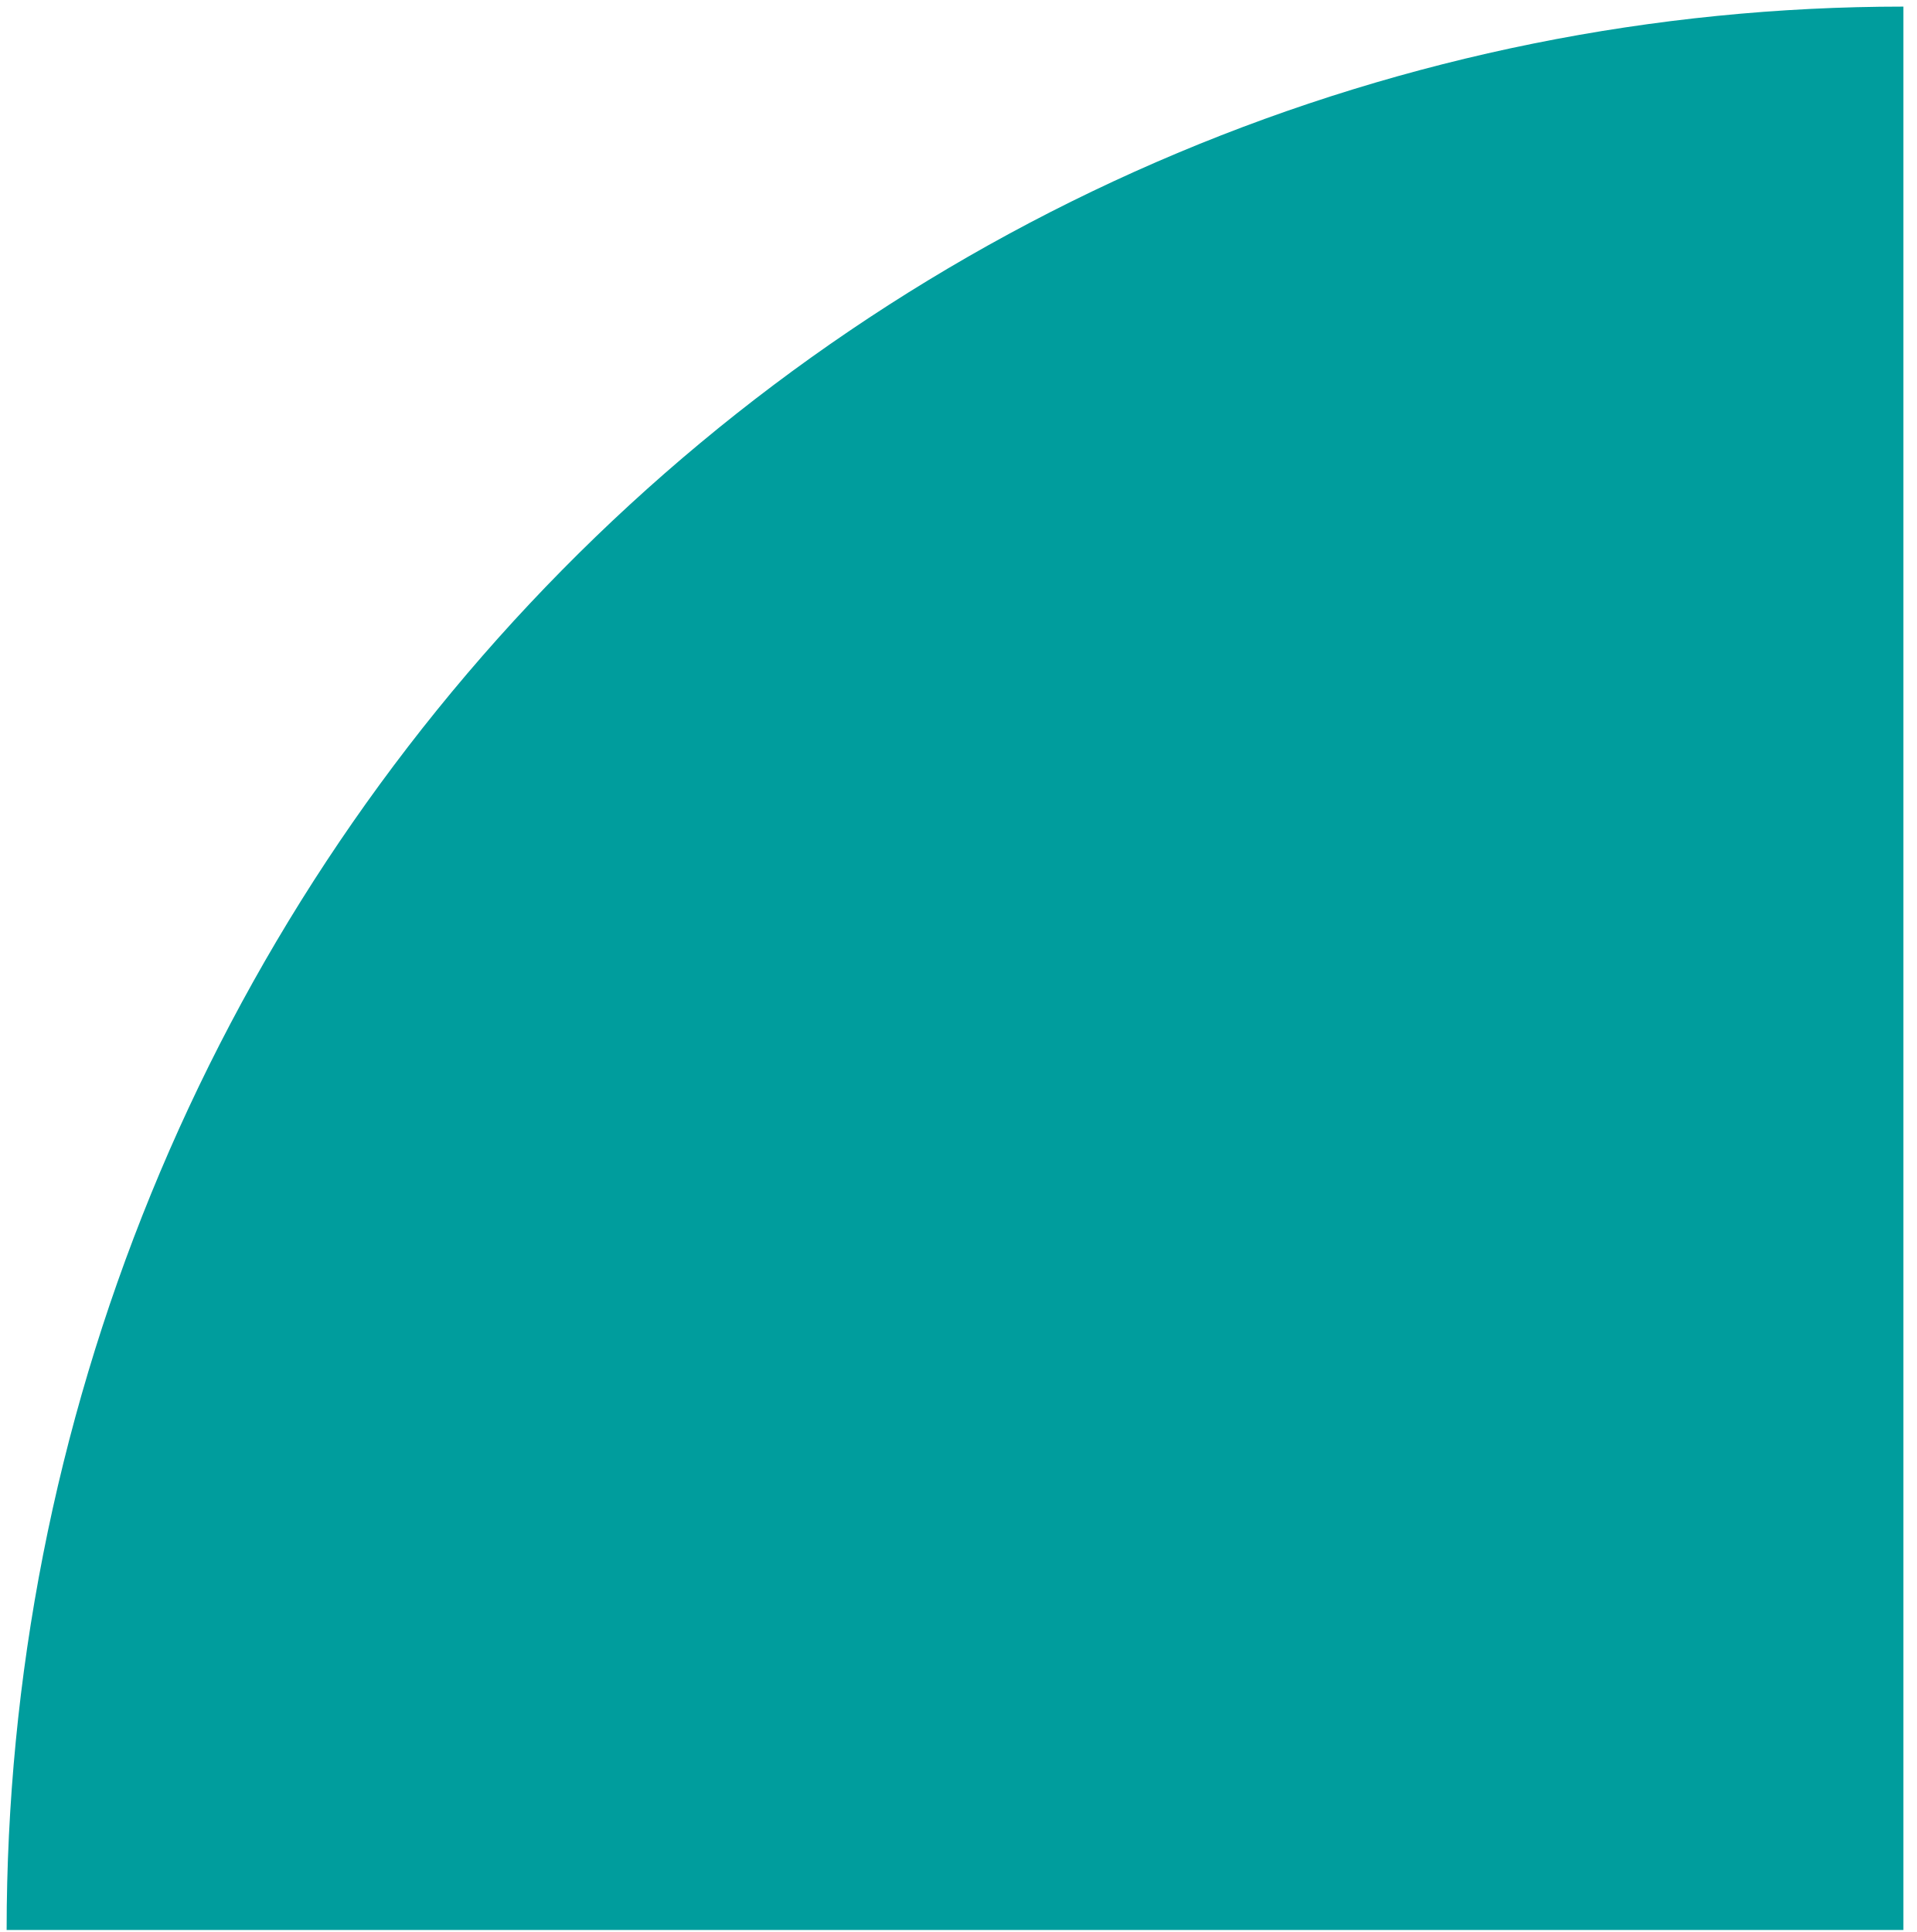
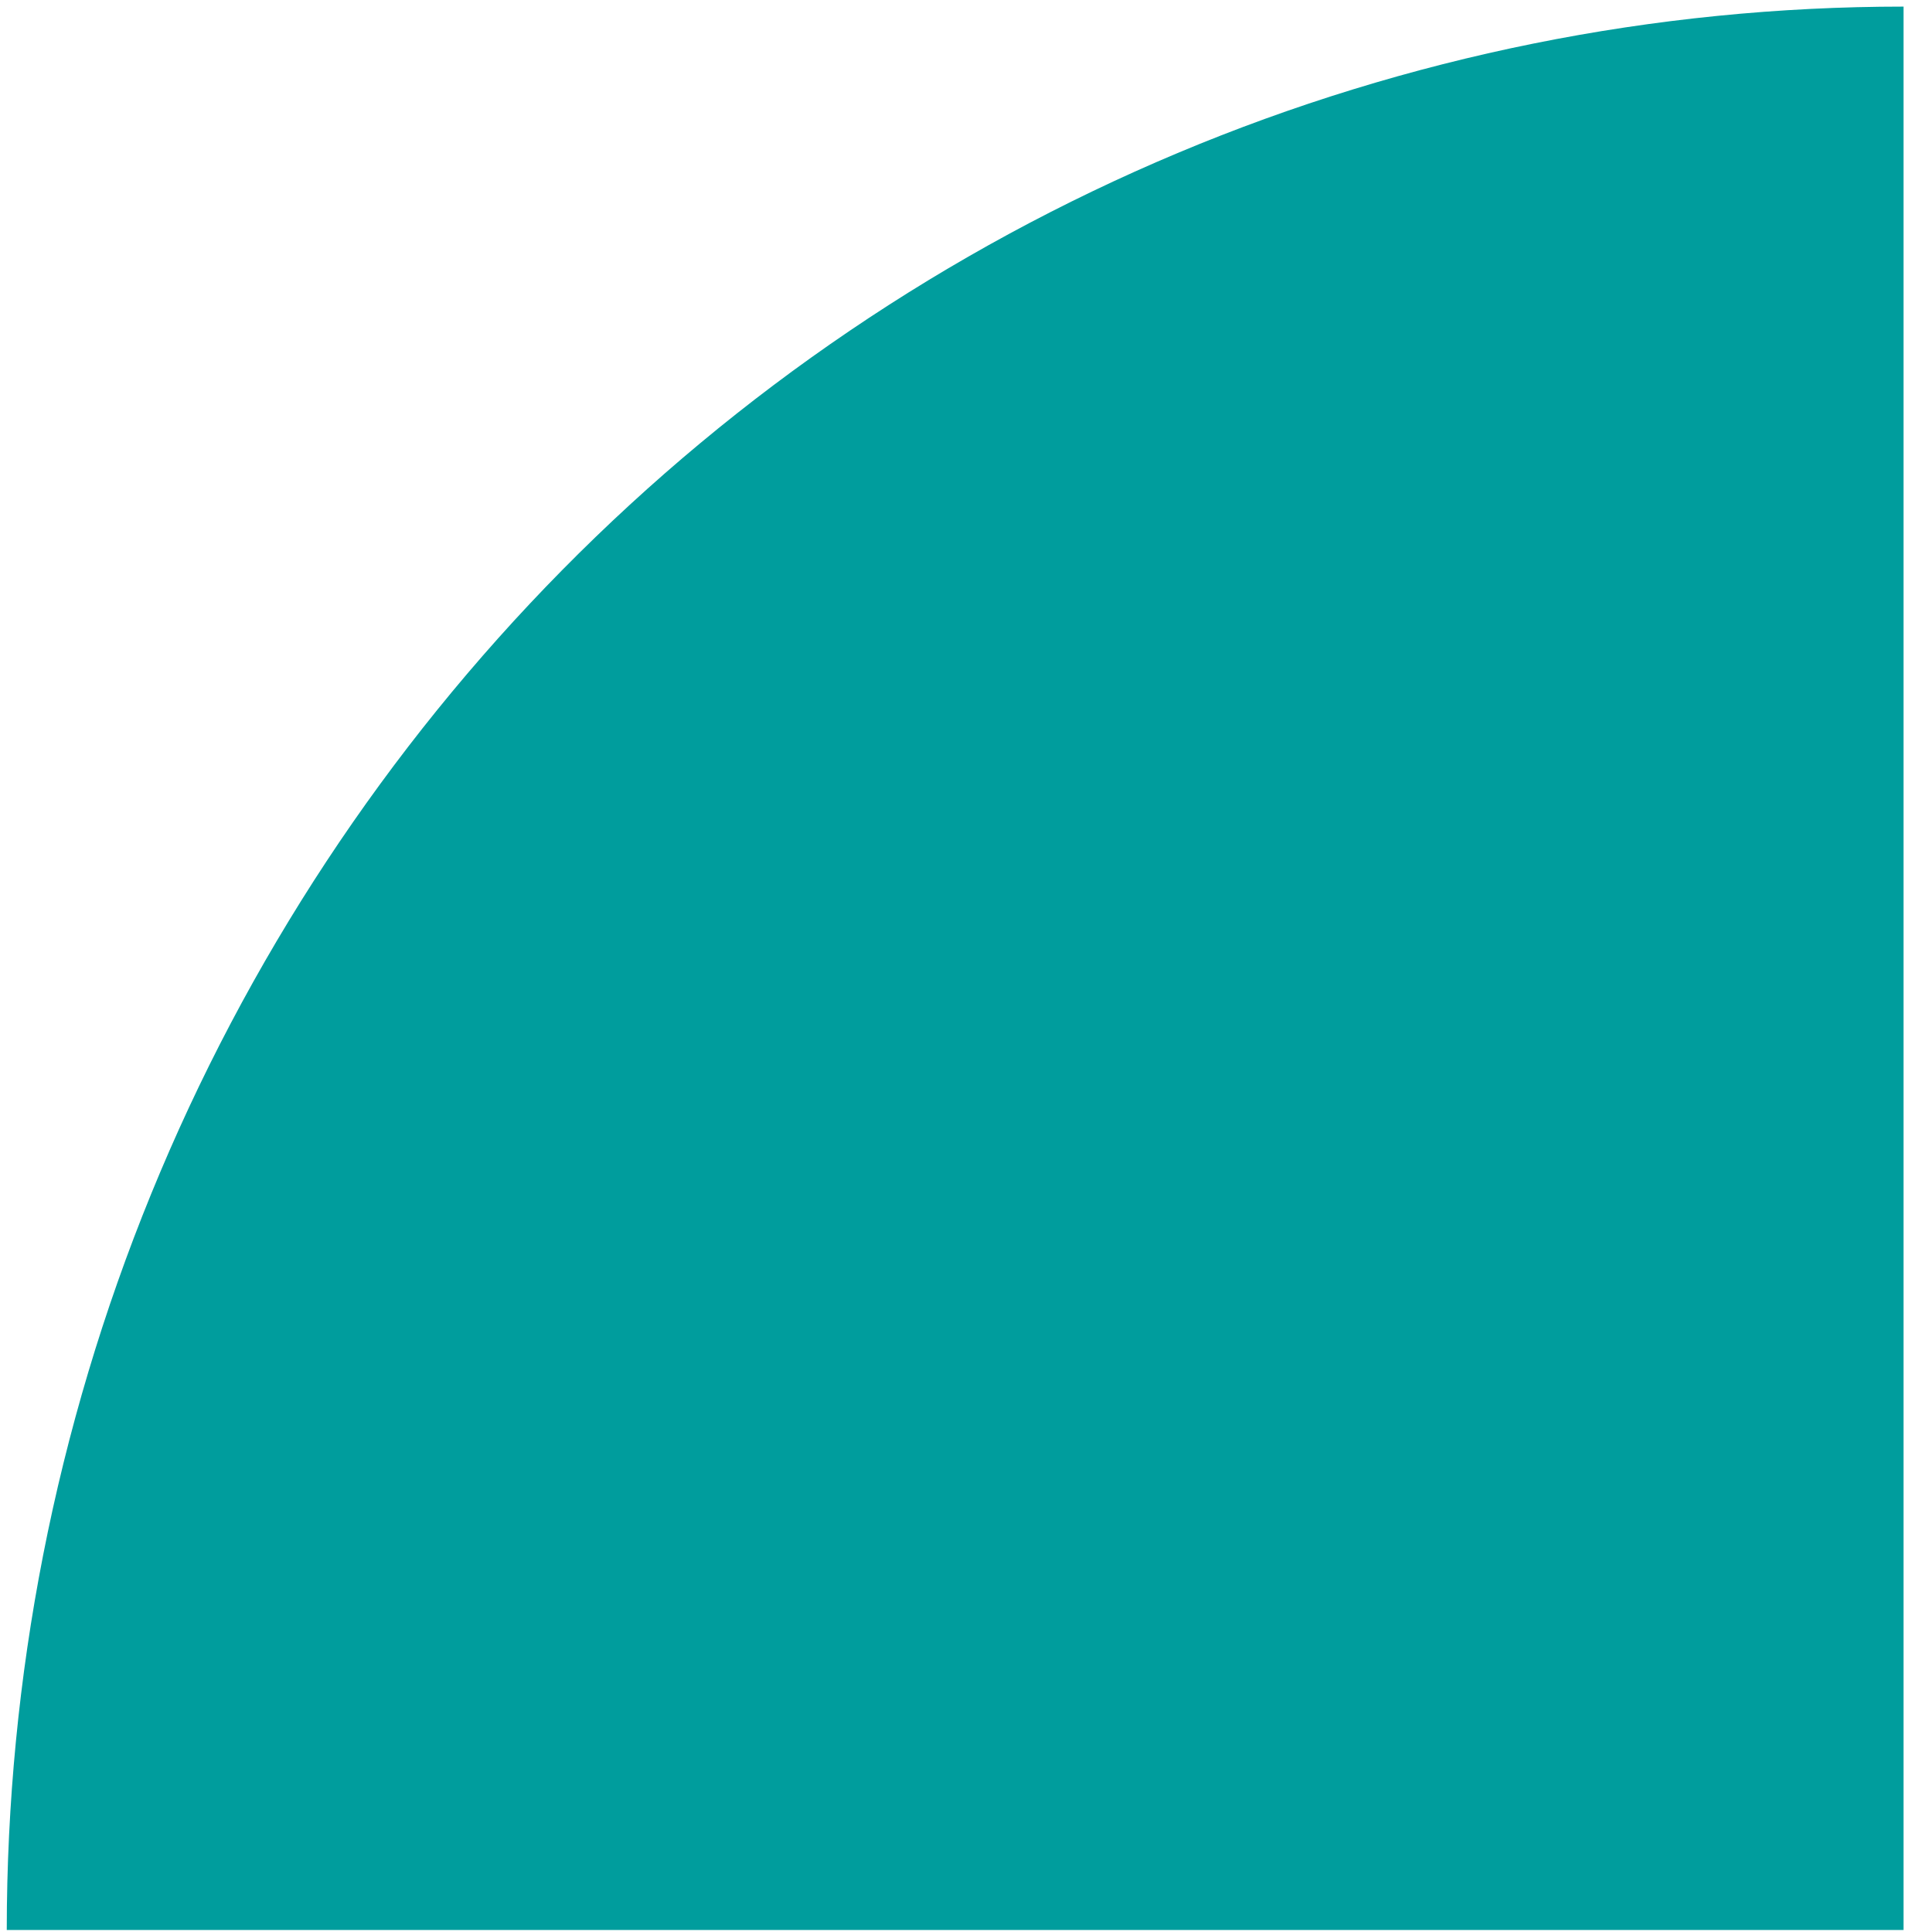
<svg xmlns="http://www.w3.org/2000/svg" width="119" height="120" viewBox="0 0 119 120" fill="none">
-   <path d="M0.412 119.876C0.412 104.187 3.459 88.653 9.378 74.158C15.297 59.664 23.973 46.494 34.91 35.401C45.847 24.307 58.831 15.508 73.122 9.504C87.412 3.5 102.728 0.41 118.195 0.41L118.195 119.876L0.412 119.876Z" fill="#009D9D" />
+   <path d="M0.42 119.876C0.42 104.187 3.466 88.653 9.386 74.158C15.305 59.664 23.981 46.494 34.918 35.401C45.855 24.307 58.839 15.508 73.129 9.504C87.419 3.5 102.736 0.41 118.203 0.41L118.203 119.876L0.42 119.876Z" fill="#009D9D" />
</svg>
